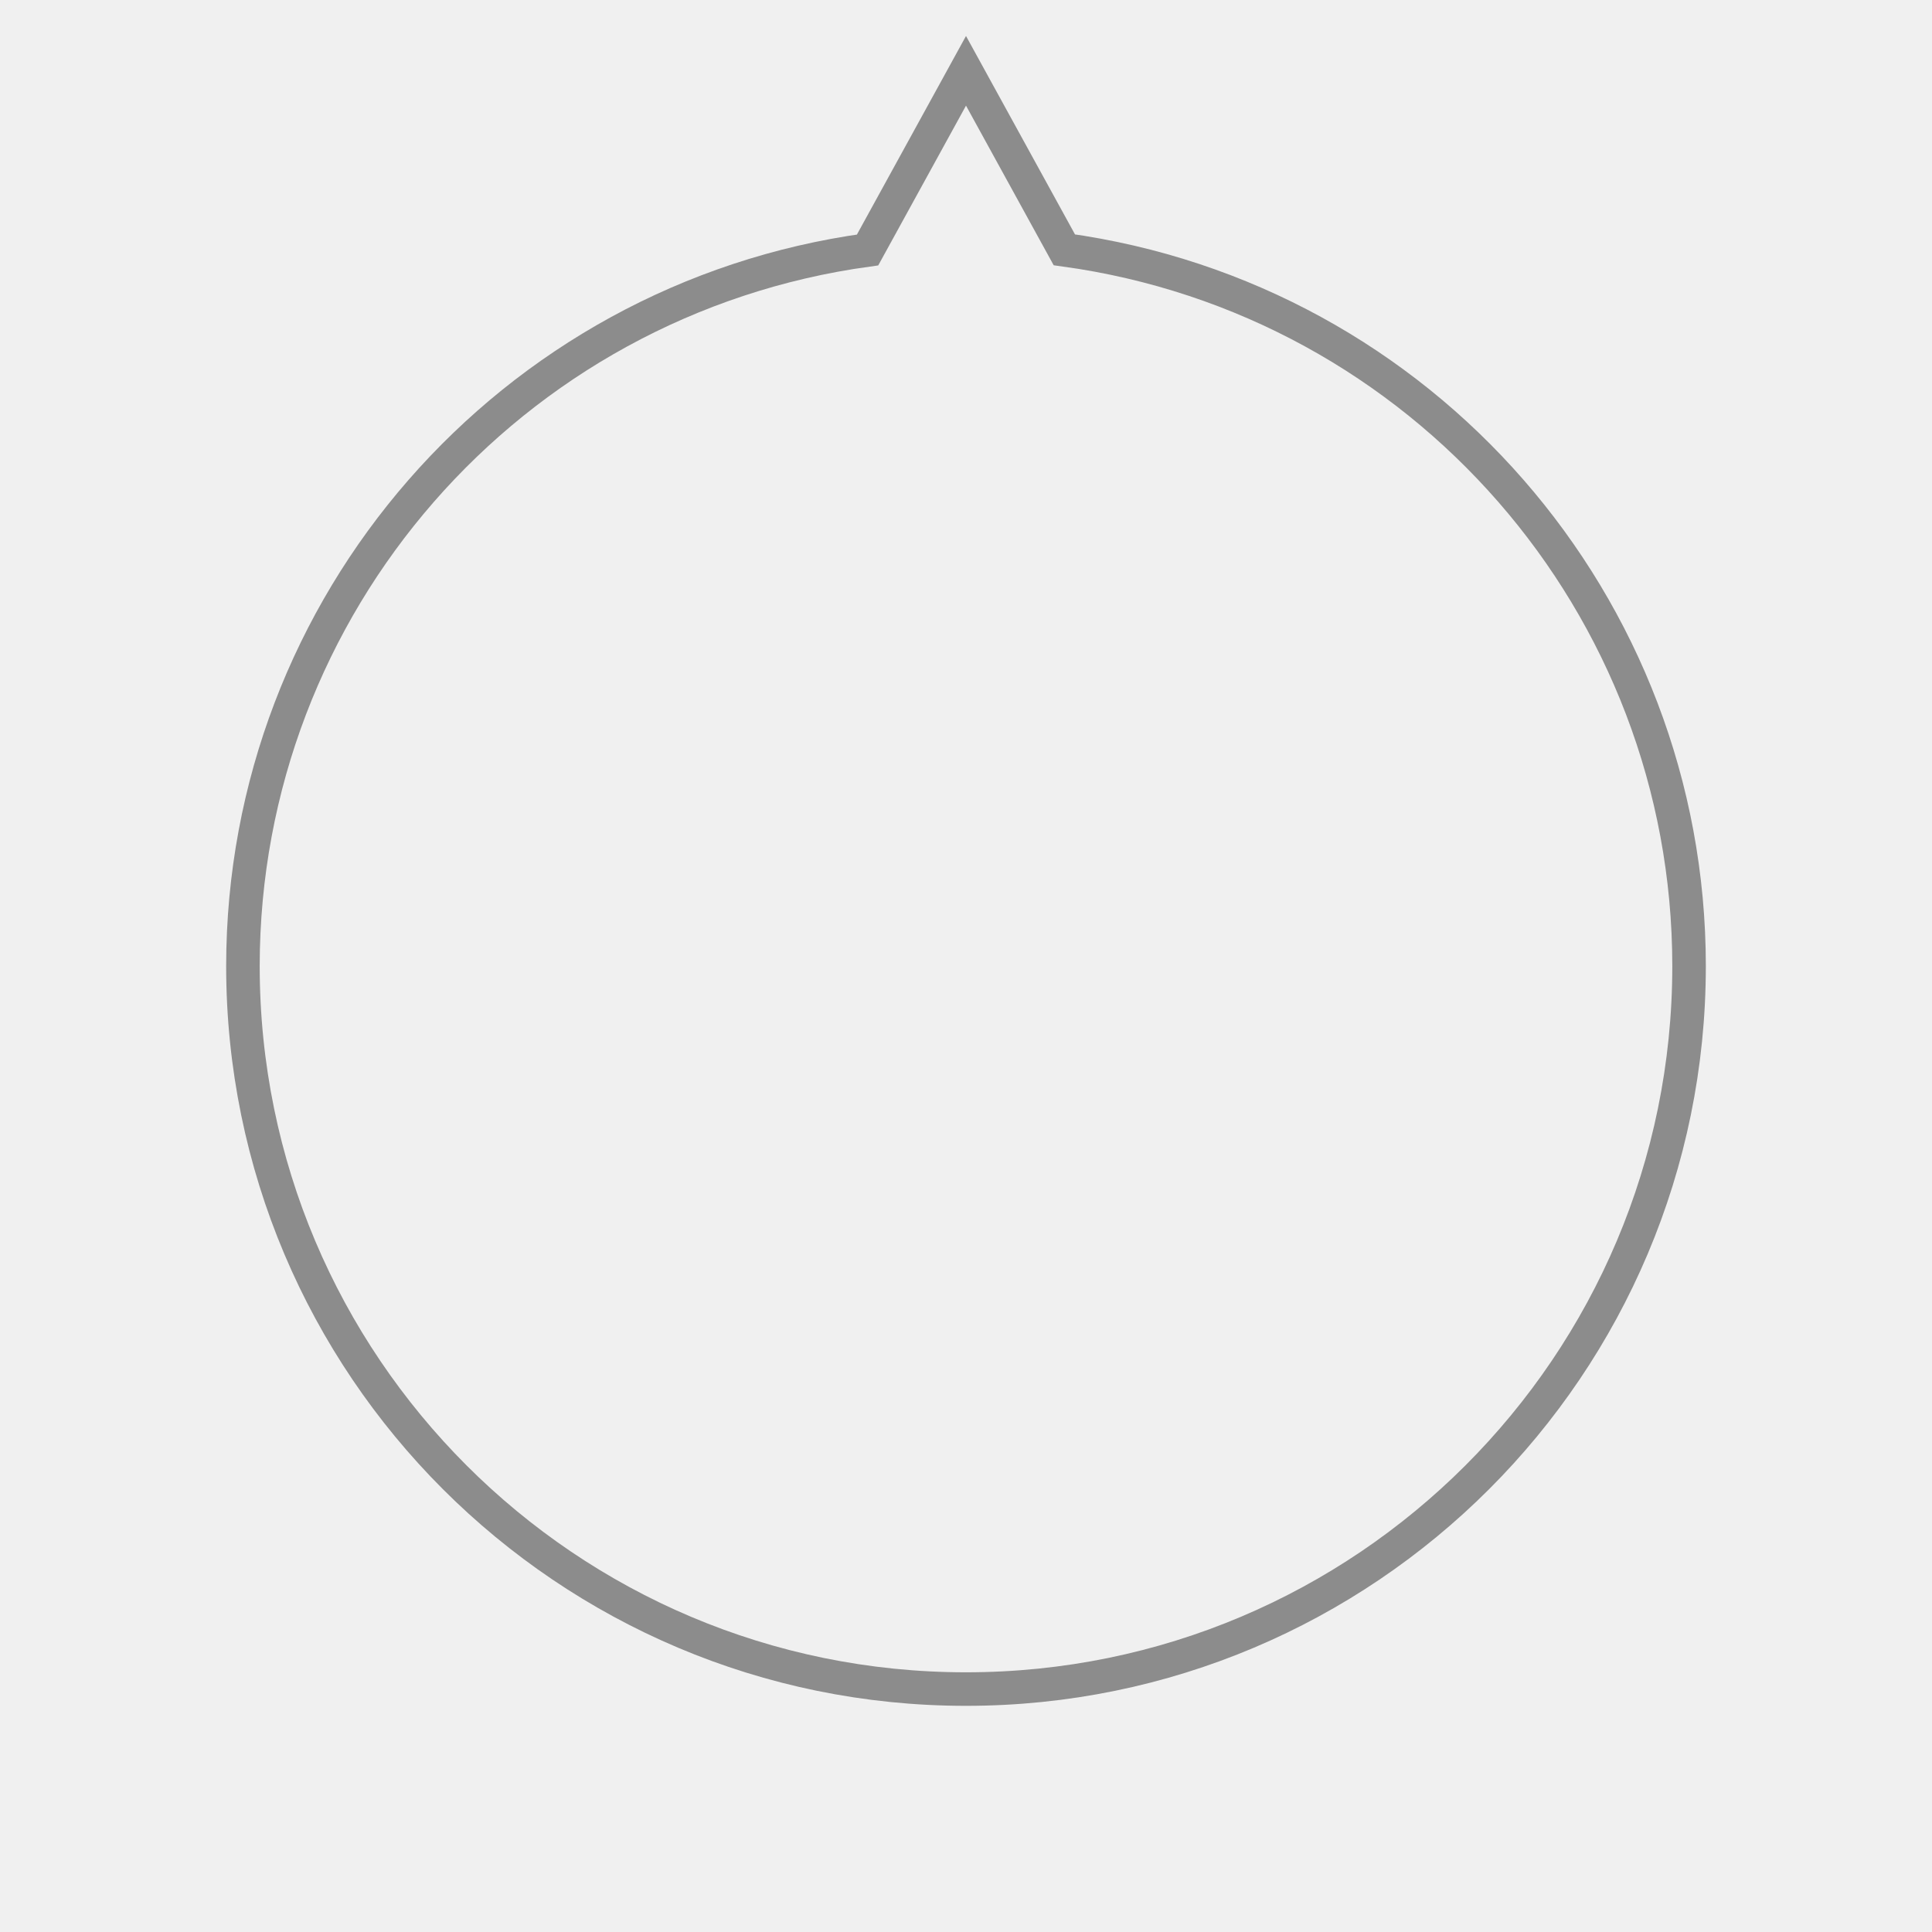
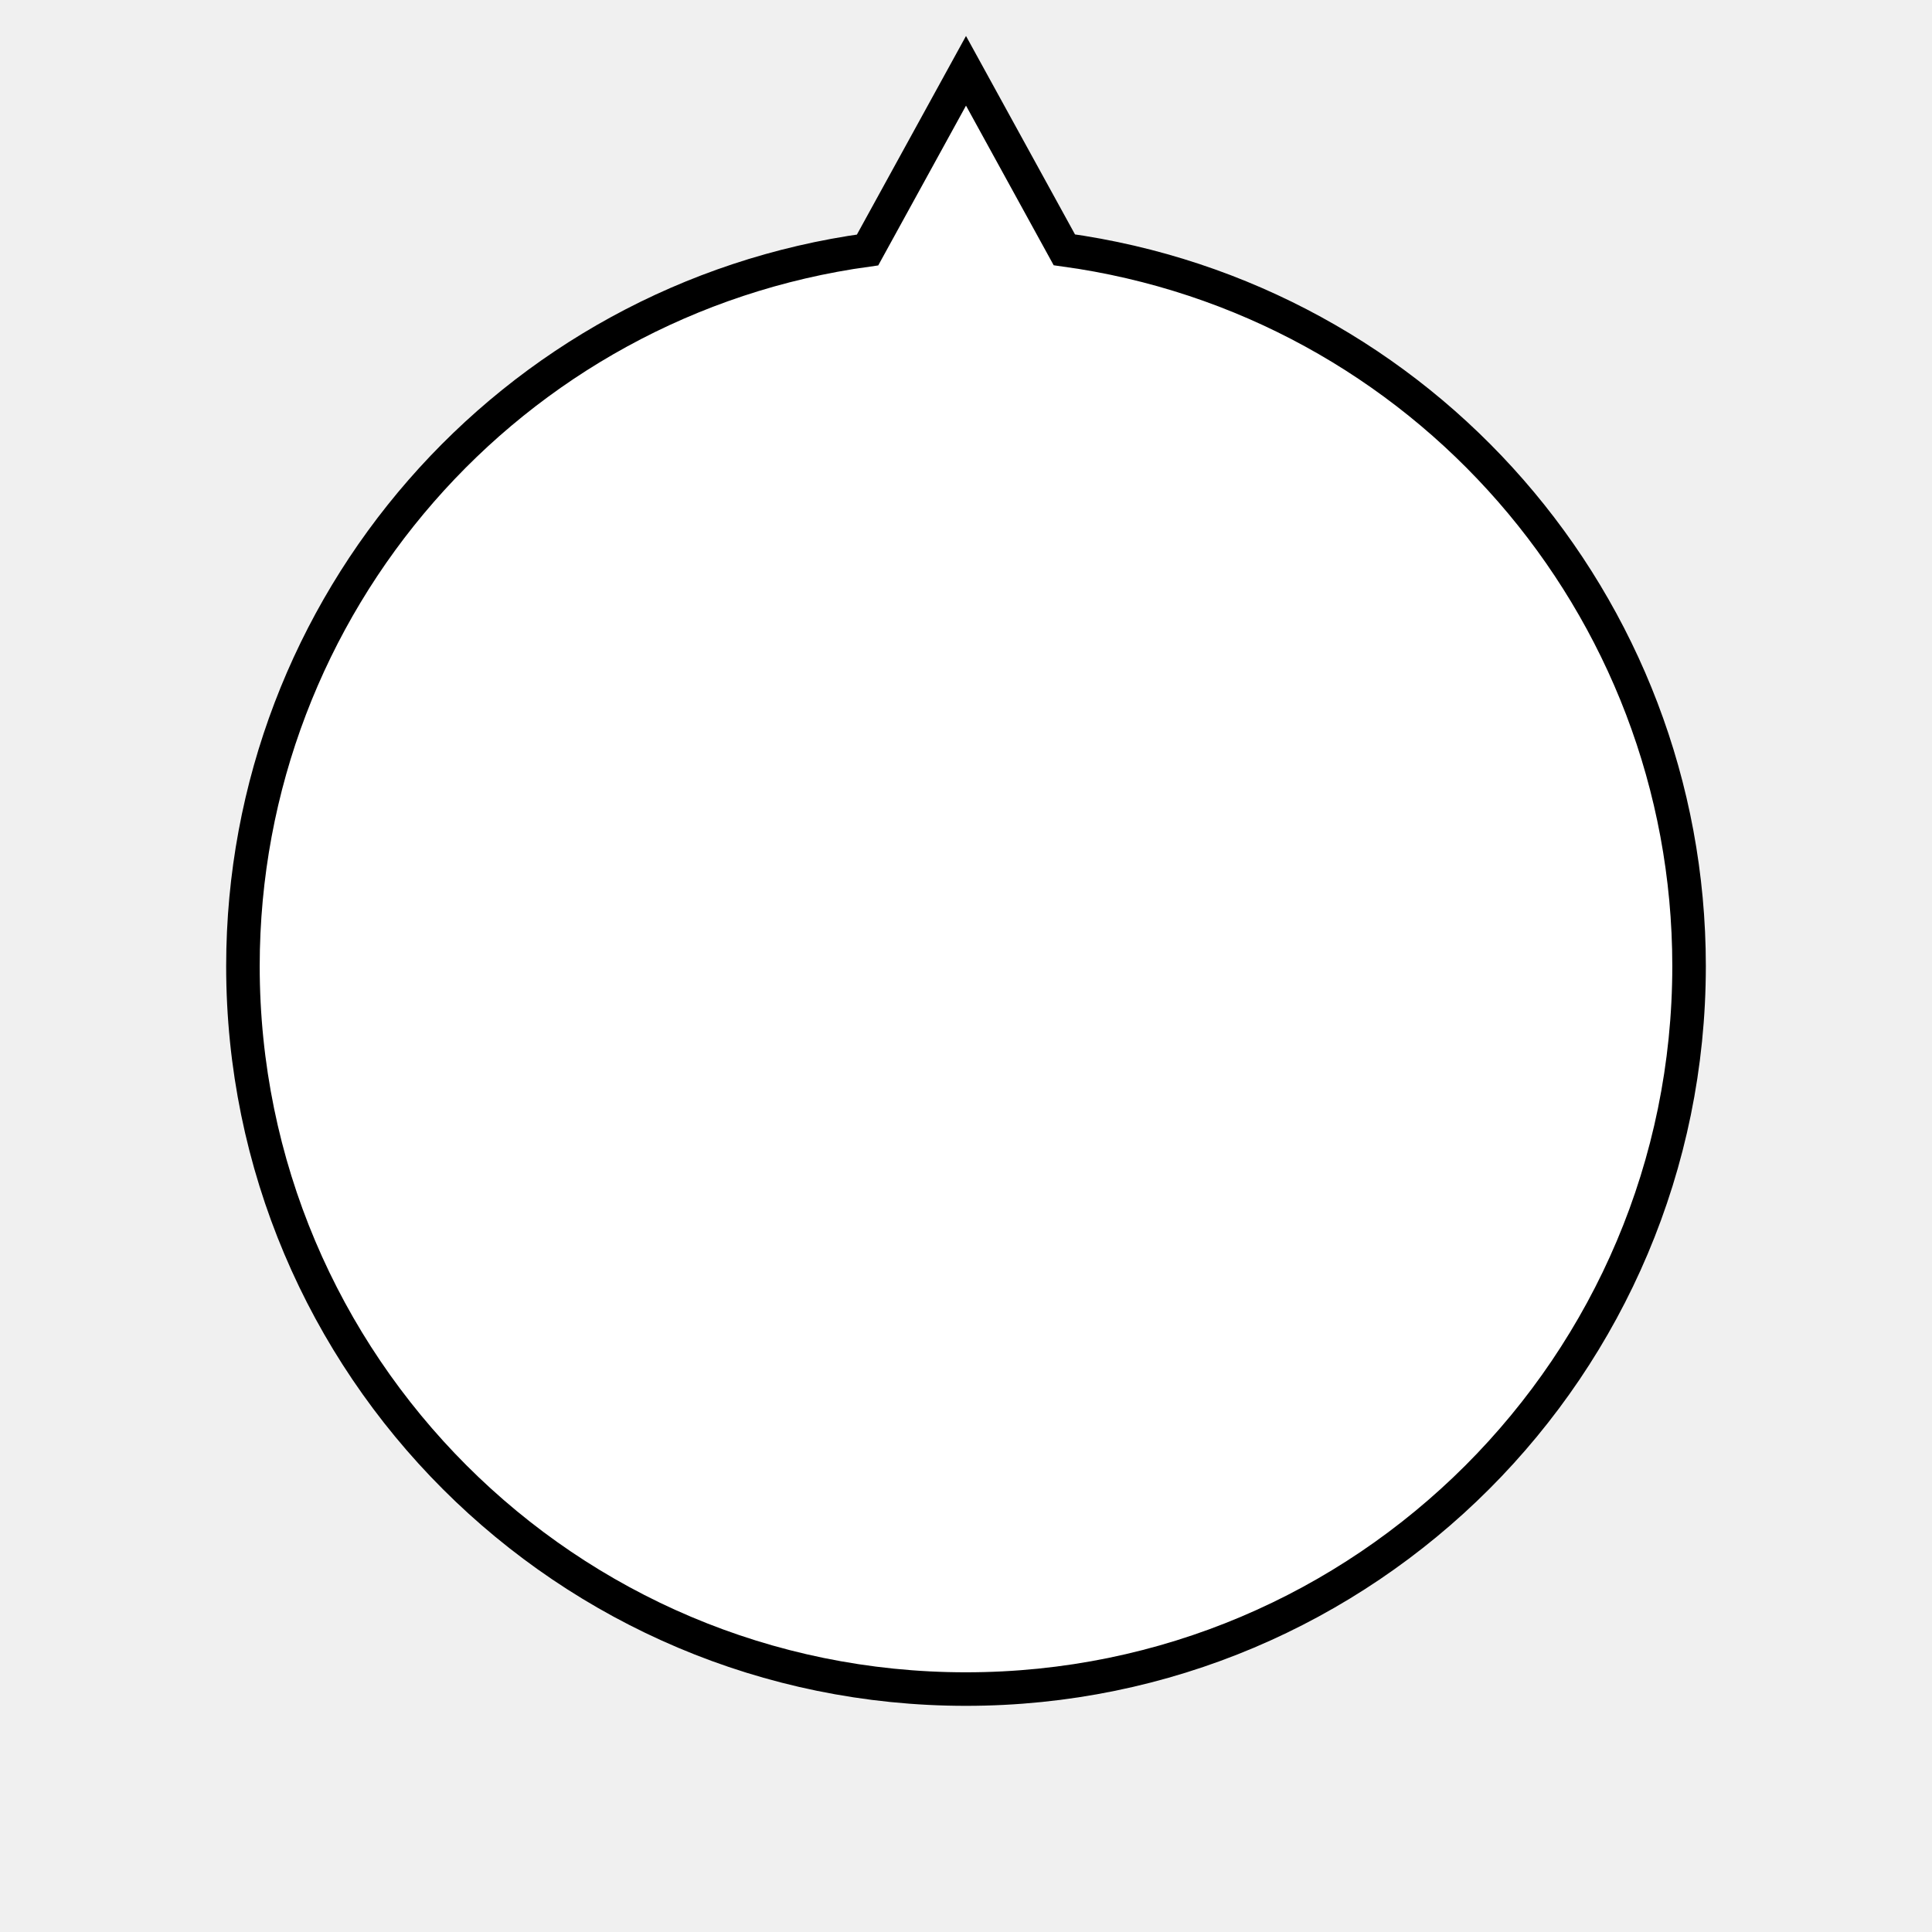
<svg xmlns="http://www.w3.org/2000/svg" width="1000" height="1000" viewBox="0 0 264.583 264.583" version="1.1" id="svg1">
  <defs id="defs1" />
  <g id="layer1">
-     <path id="path2" style="fill:none;fill-opacity:1;stroke:#8c8c8c;stroke-width:4.593;stroke-dasharray:none;stroke-opacity:1" d="M 132.292 9.697 L 118.814 34.233 A 99.023 99.023 0 0 0 33.269 132.292 A 99.023 99.023 0 0 0 132.292 231.314 A 99.023 99.023 0 0 0 231.314 132.292 A 99.023 99.023 0 0 0 145.756 34.21 L 132.292 9.697 z " />
+     <path id="path2" style="fill:#ffffff;fill-opacity:1;stroke:#000000;stroke-width:4.593;stroke-dasharray:none;stroke-opacity:1" d="M 132.292 9.697 L 118.814 34.233 A 99.023 99.023 0 0 0 33.269 132.292 A 99.023 99.023 0 0 0 132.292 231.314 A 99.023 99.023 0 0 0 231.314 132.292 A 99.023 99.023 0 0 0 145.756 34.21 L 132.292 9.697 z " />
  </g>
</svg>
